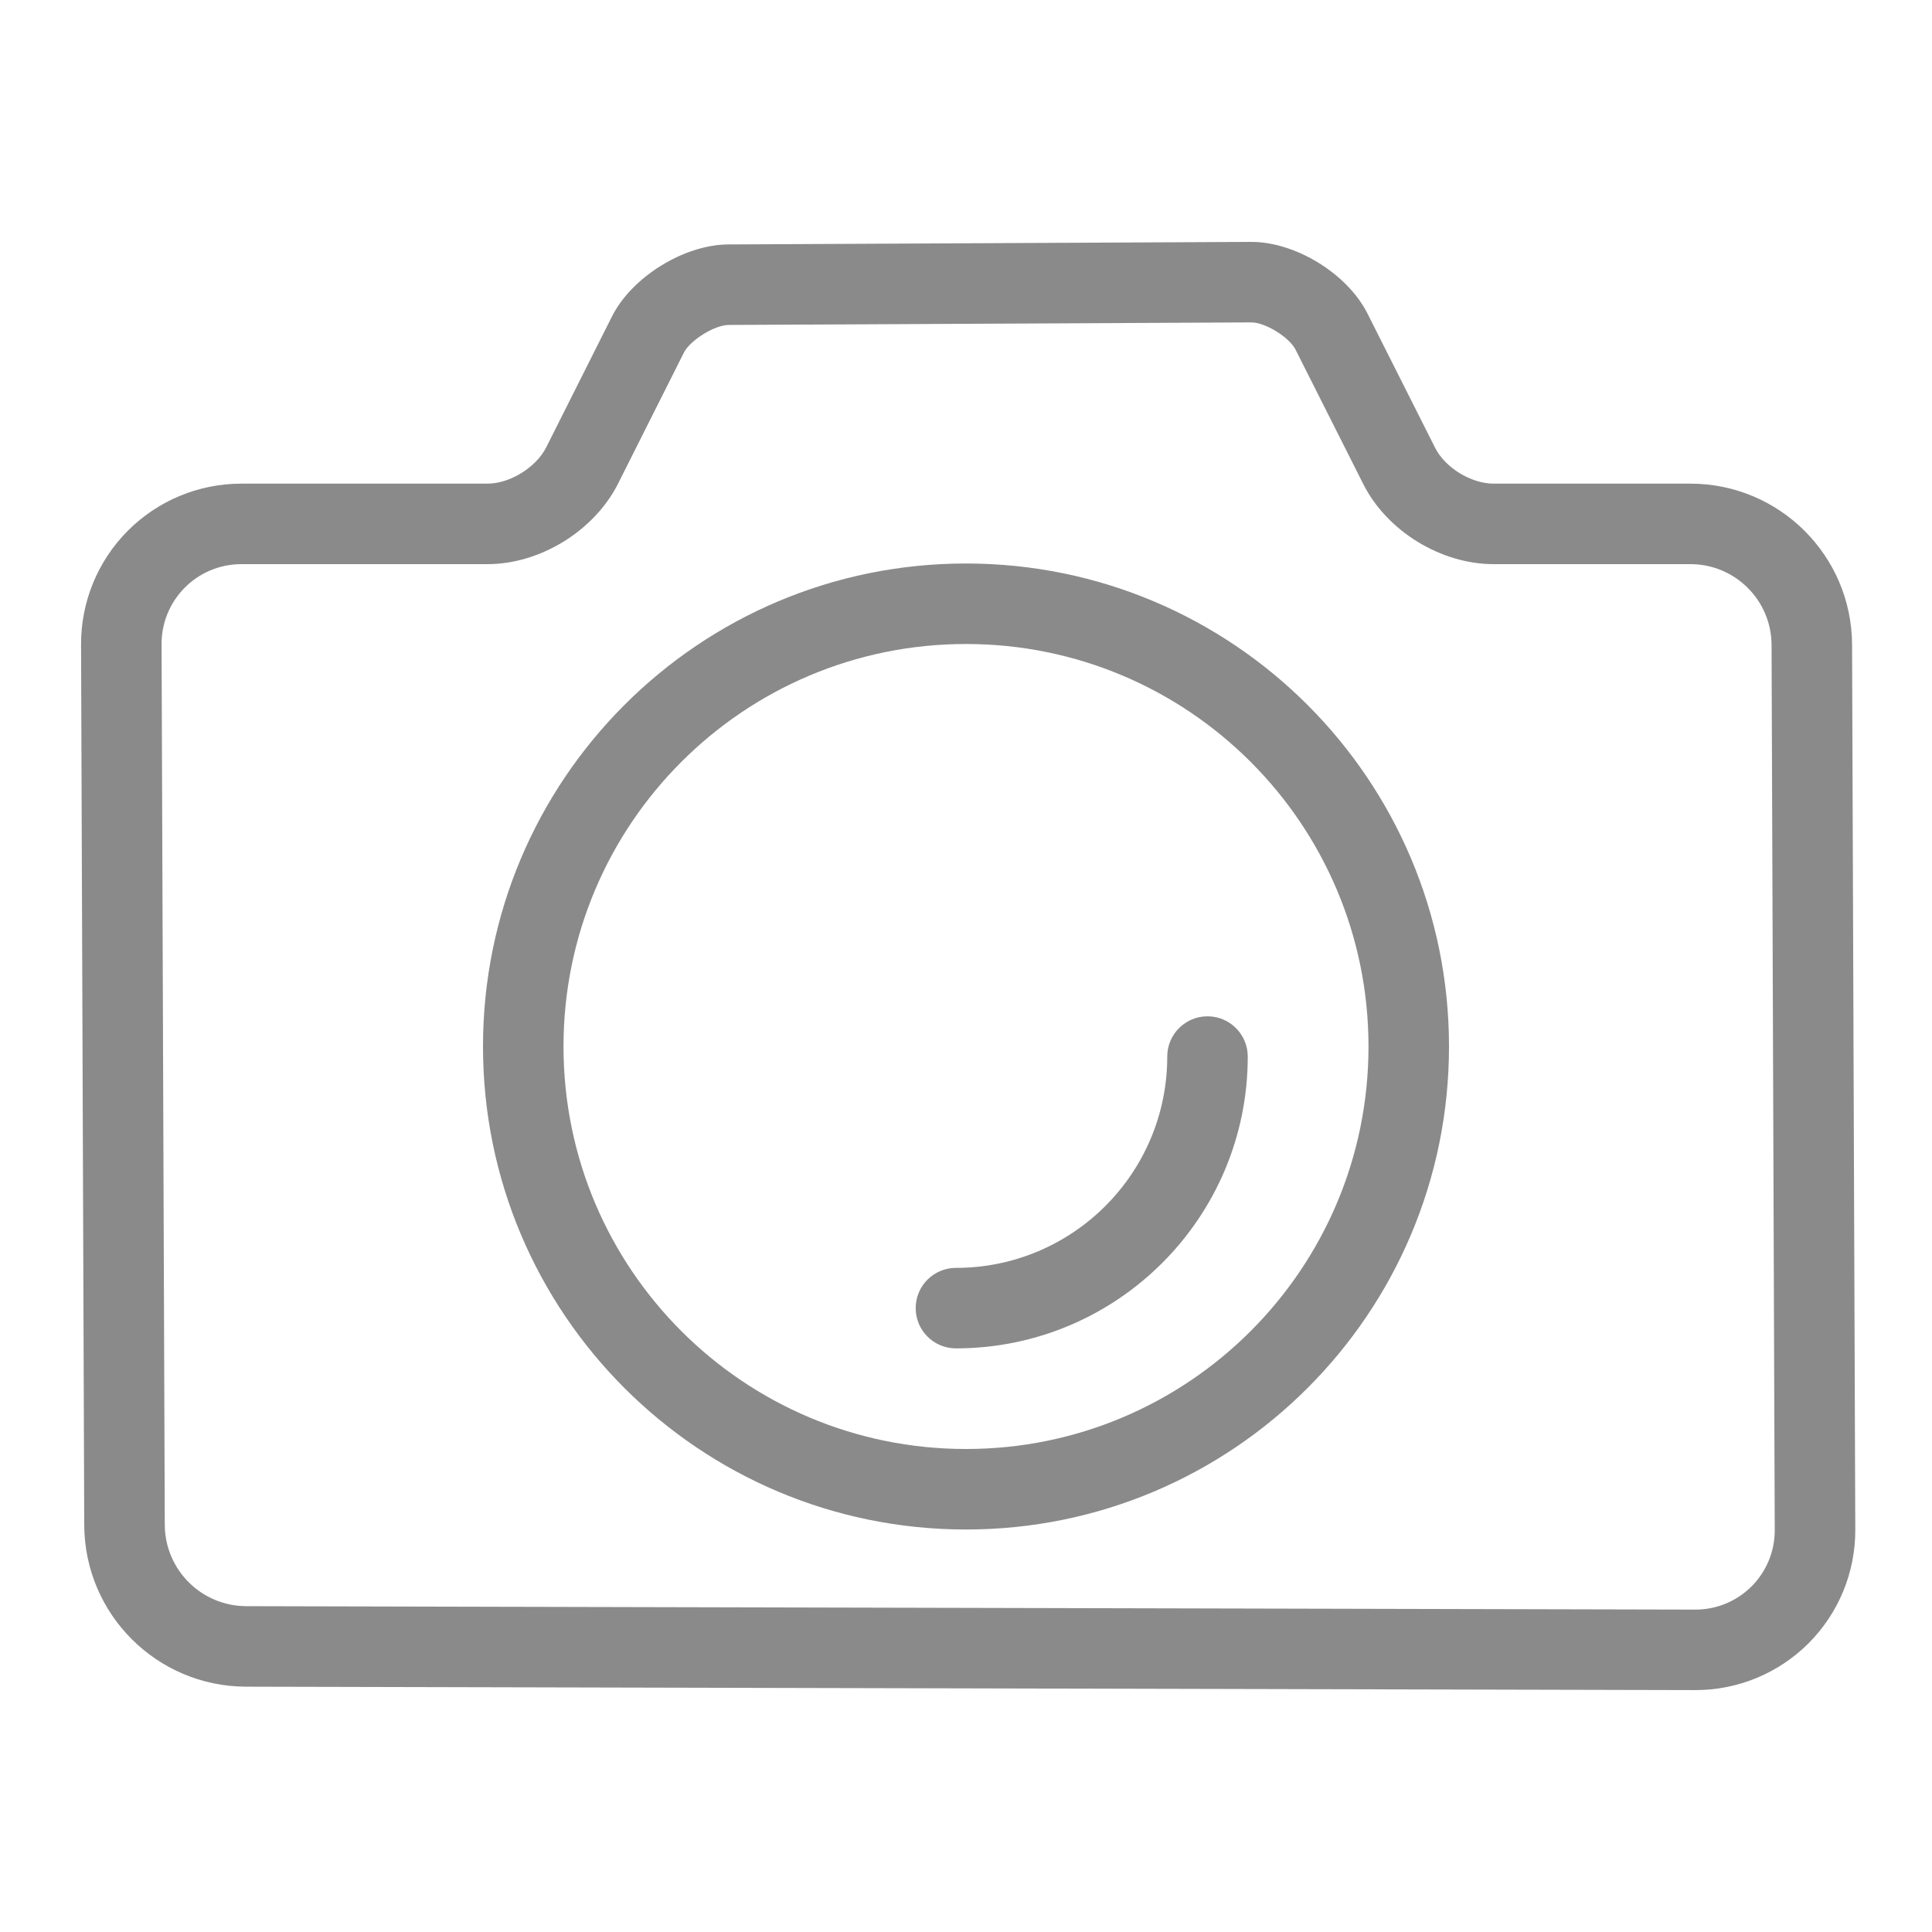
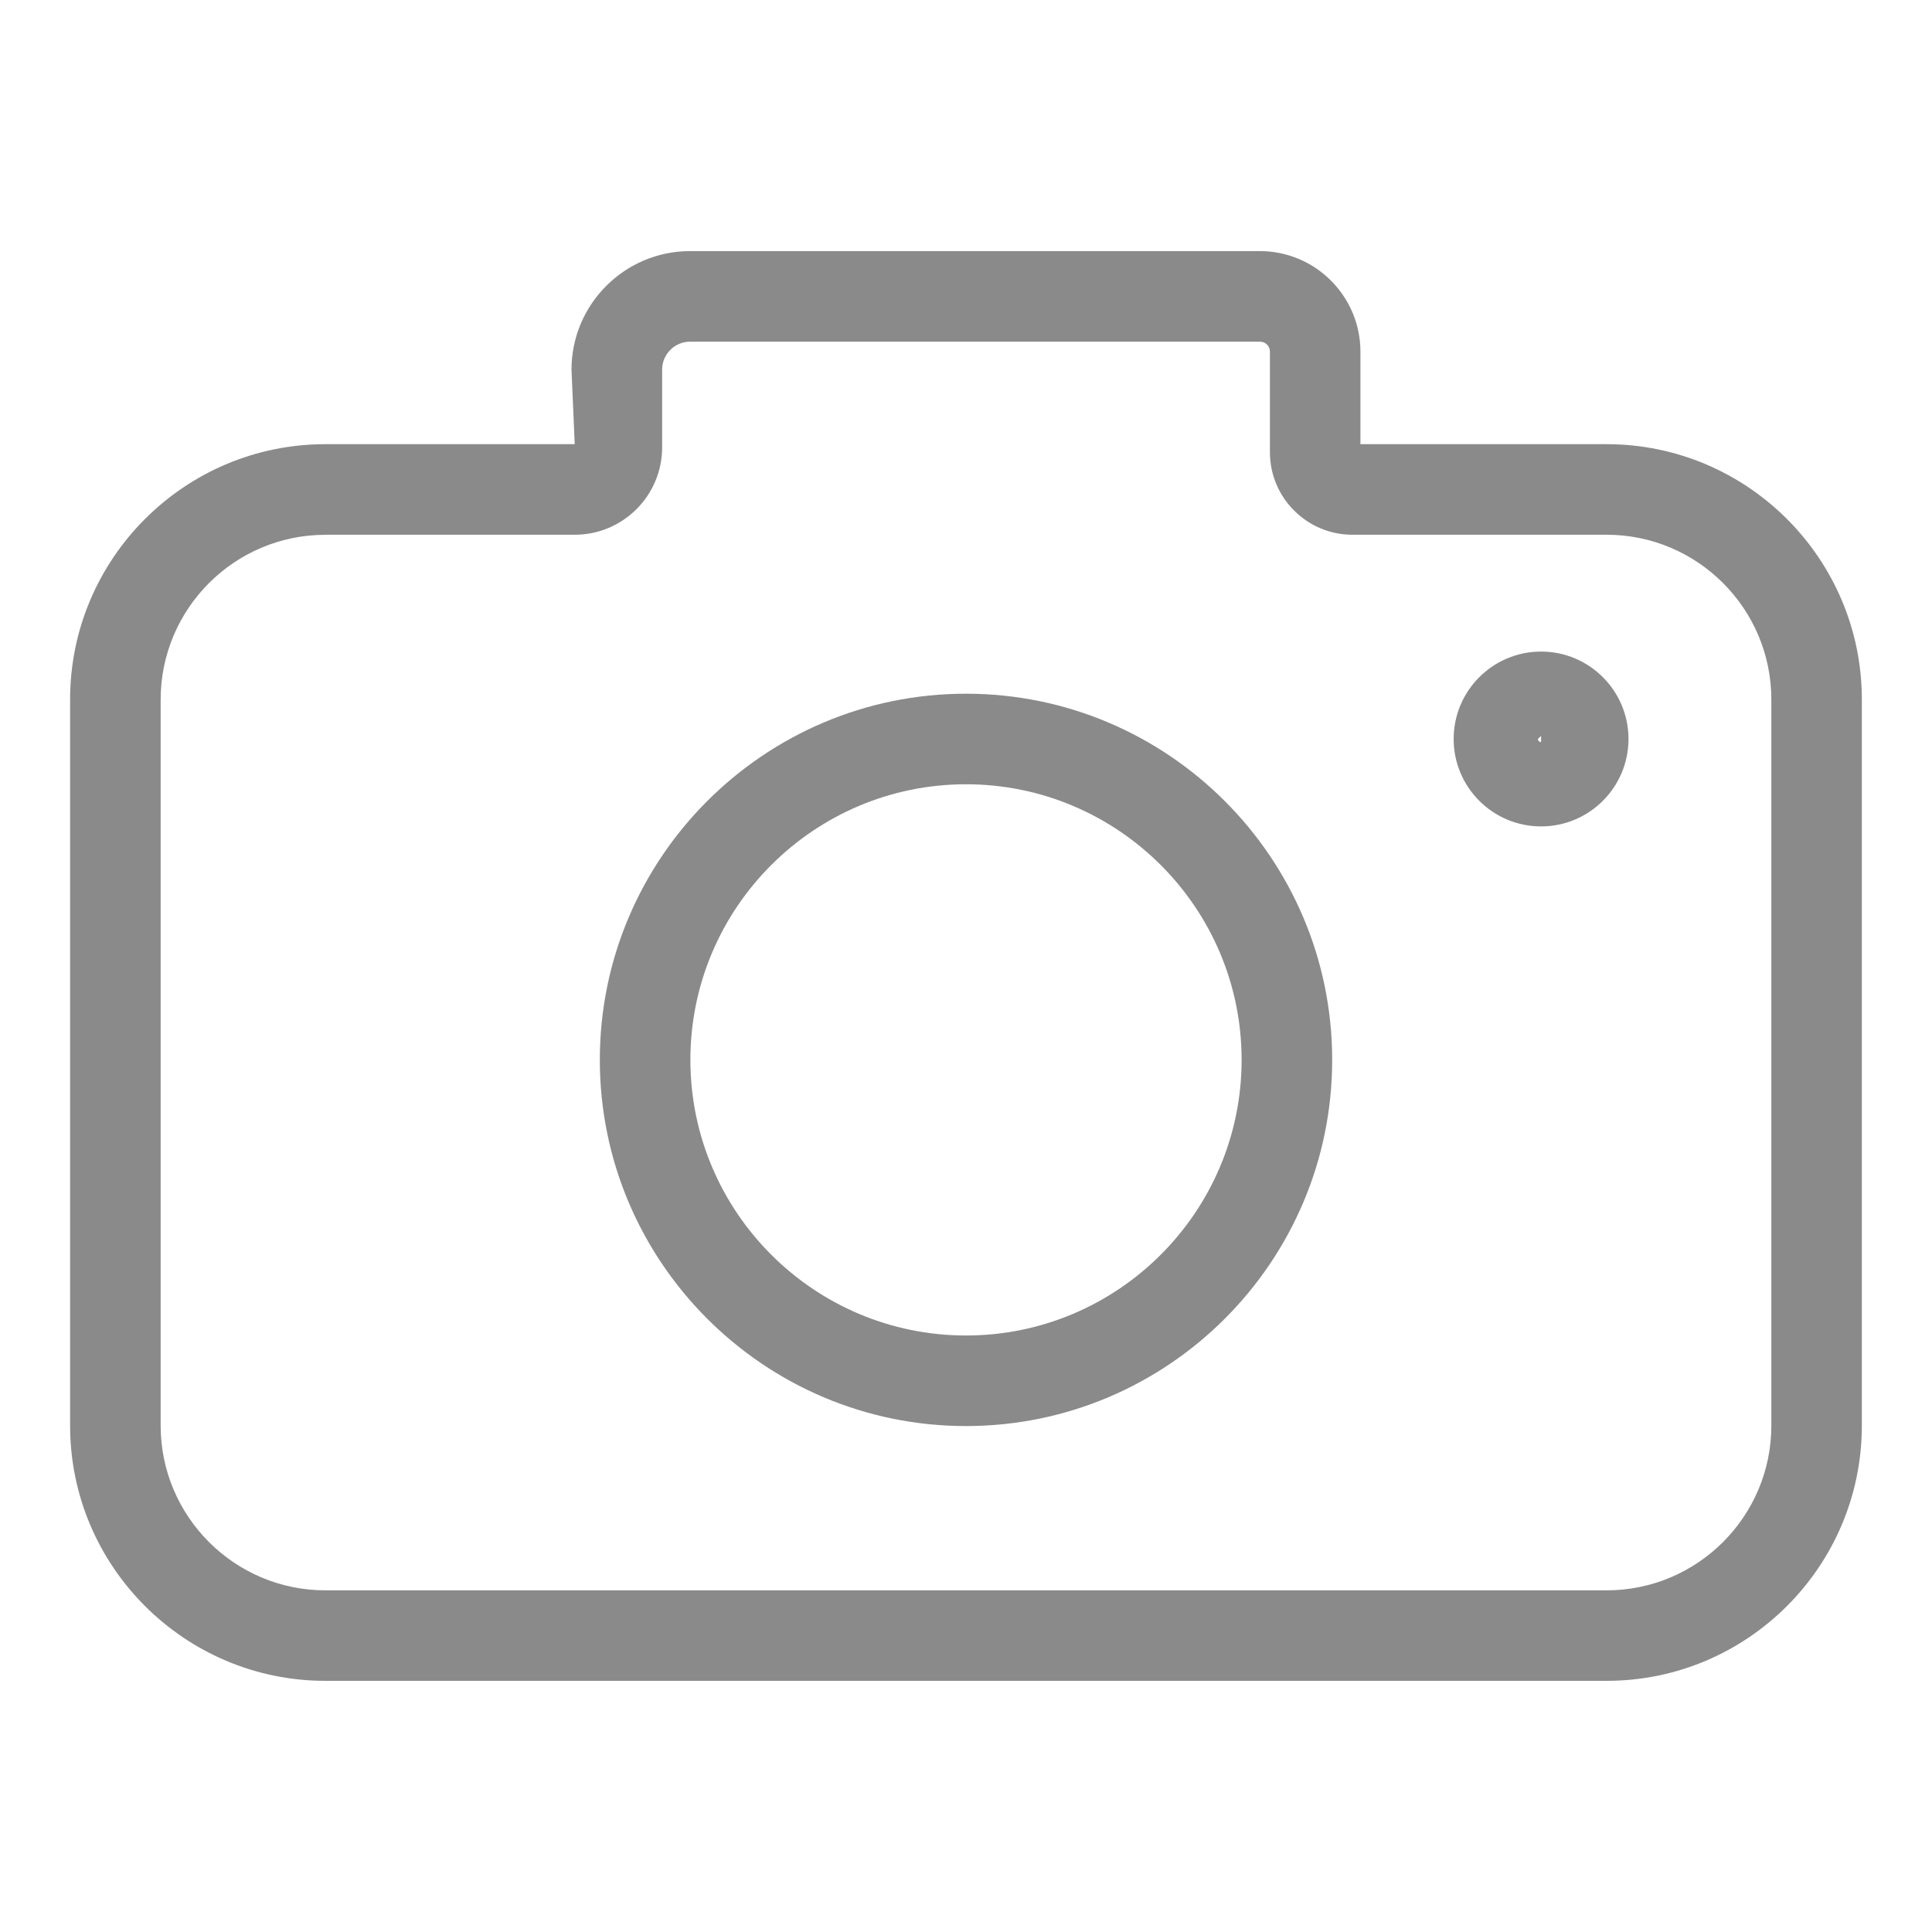
- <svg xmlns="http://www.w3.org/2000/svg" t="1510654313608" class="icon" style="" viewBox="0 0 1024 1024" version="1.1" p-id="3521" width="200" height="200">
+ <svg xmlns="http://www.w3.org/2000/svg" t="1513836097158" class="icon" style="" viewBox="0 0 1024 1024" version="1.1" p-id="48661" width="64" height="64">
  <defs>
    <style type="text/css" />
  </defs>
-   <path d="M512 341.333c-117.845 0-213.333 95.488-213.333 213.333s95.488 213.333 213.333 213.333 213.333-95.488 213.333-213.333-95.488-213.333-213.333-213.333z m0-42.667c141.397 0 256 114.581 256 256s-114.603 256-256 256c-141.419 0-256-114.581-256-256s114.581-256 256-256z m279.616-42.325h104.448a85.675 85.675 0 0 1 85.568 85.269l1.707 469.12a84.651 84.651 0 0 1-85.077 85.056l-767.936-1.813a85.973 85.973 0 0 1-85.675-85.504l-1.685-466.816a84.928 84.928 0 0 1 84.992-85.312h130.411c11.861 0 25.792-8.619 31.125-19.221l34.859-69.376c10.496-20.907 38.144-38.08 61.675-38.187l276.928-1.344c23.637-0.128 51.2 16.853 61.824 37.952l35.904 71.253c5.291 10.496 19.115 18.923 30.933 18.923z m0 42.667c-27.883 0-56.469-17.472-69.035-42.411l-35.904-71.253c-3.349-6.656-16.128-14.507-23.509-14.464l-276.907 1.344c-7.467 0.021-20.48 8.107-23.787 14.677l-34.859 69.376c-12.587 25.024-41.237 42.731-69.248 42.731H127.957c-23.467 0-42.411 18.987-42.325 42.475l1.707 466.837a43.307 43.307 0 0 0 43.093 42.987l767.915 1.813a41.984 41.984 0 0 0 42.304-42.24l-1.685-469.12a43.008 43.008 0 0 0-42.88-42.752h-104.469zM506.667 714.667a21.333 21.333 0 1 1 0-42.667c61.867 0 112-50.133 112-112a21.333 21.333 0 0 1 42.667 0 154.667 154.667 0 0 1-154.667 154.667z" fill="#8a8a8a" p-id="3522" />
+   <path d="M851.552 890.88 172.448 890.88c-74.592 0-135.296-60.672-135.296-135.296L37.152 370.752c0-74.624 60.672-135.328 135.296-135.328l132.16 0L302.912 195.904c0-34.624 28.192-62.816 62.816-62.816l302.016 0c29.408 0 53.312 23.904 53.312 53.312l0 49.024 130.464 0c74.592 0 135.296 60.672 135.296 135.328l0 384.832C986.816 830.208 926.144 890.88 851.552 890.88zM172.448 283.456c-48.128 0-87.296 39.168-87.296 87.328l0 384.832c0 48.128 39.168 87.296 87.296 87.296l679.104 0c48.128 0 87.296-39.168 87.296-87.296L938.848 370.752c0-48.16-39.168-87.328-87.296-87.328L716.8 283.424c-24.096 0-43.712-19.616-43.712-43.712L673.088 186.4c0-2.944-2.368-5.312-5.312-5.312l-302.016 0c-8.16 0-14.816 6.656-14.816 14.816L350.944 237.12c0 25.536-20.768 46.304-46.304 46.304L172.448 283.424z" p-id="48662" fill="#8a8a8a" />
+   <path d="M512 755.84c-107.04 0-194.08-87.072-194.08-194.08S404.992 367.68 512 367.68s194.08 87.072 194.08 194.08S619.04 755.84 512 755.84zM512 415.68c-80.576 0-146.08 65.536-146.08 146.08S431.456 707.84 512 707.84s146.08-65.536 146.08-146.08S592.576 415.68 512 415.68z" p-id="48663" fill="#8a8a8a" />
+   <path d="M816.8 438.016c-25.568 0-46.336-20.768-46.336-46.336s20.768-46.336 46.336-46.336 46.336 20.768 46.336 46.336S842.368 438.016 816.8 438.016zM816.8 390.016l-1.664 1.664c0 0.896 0.736 1.664 1.664 1.664L816.8 390.016z" p-id="48664" fill="#8a8a8a" />
</svg>
